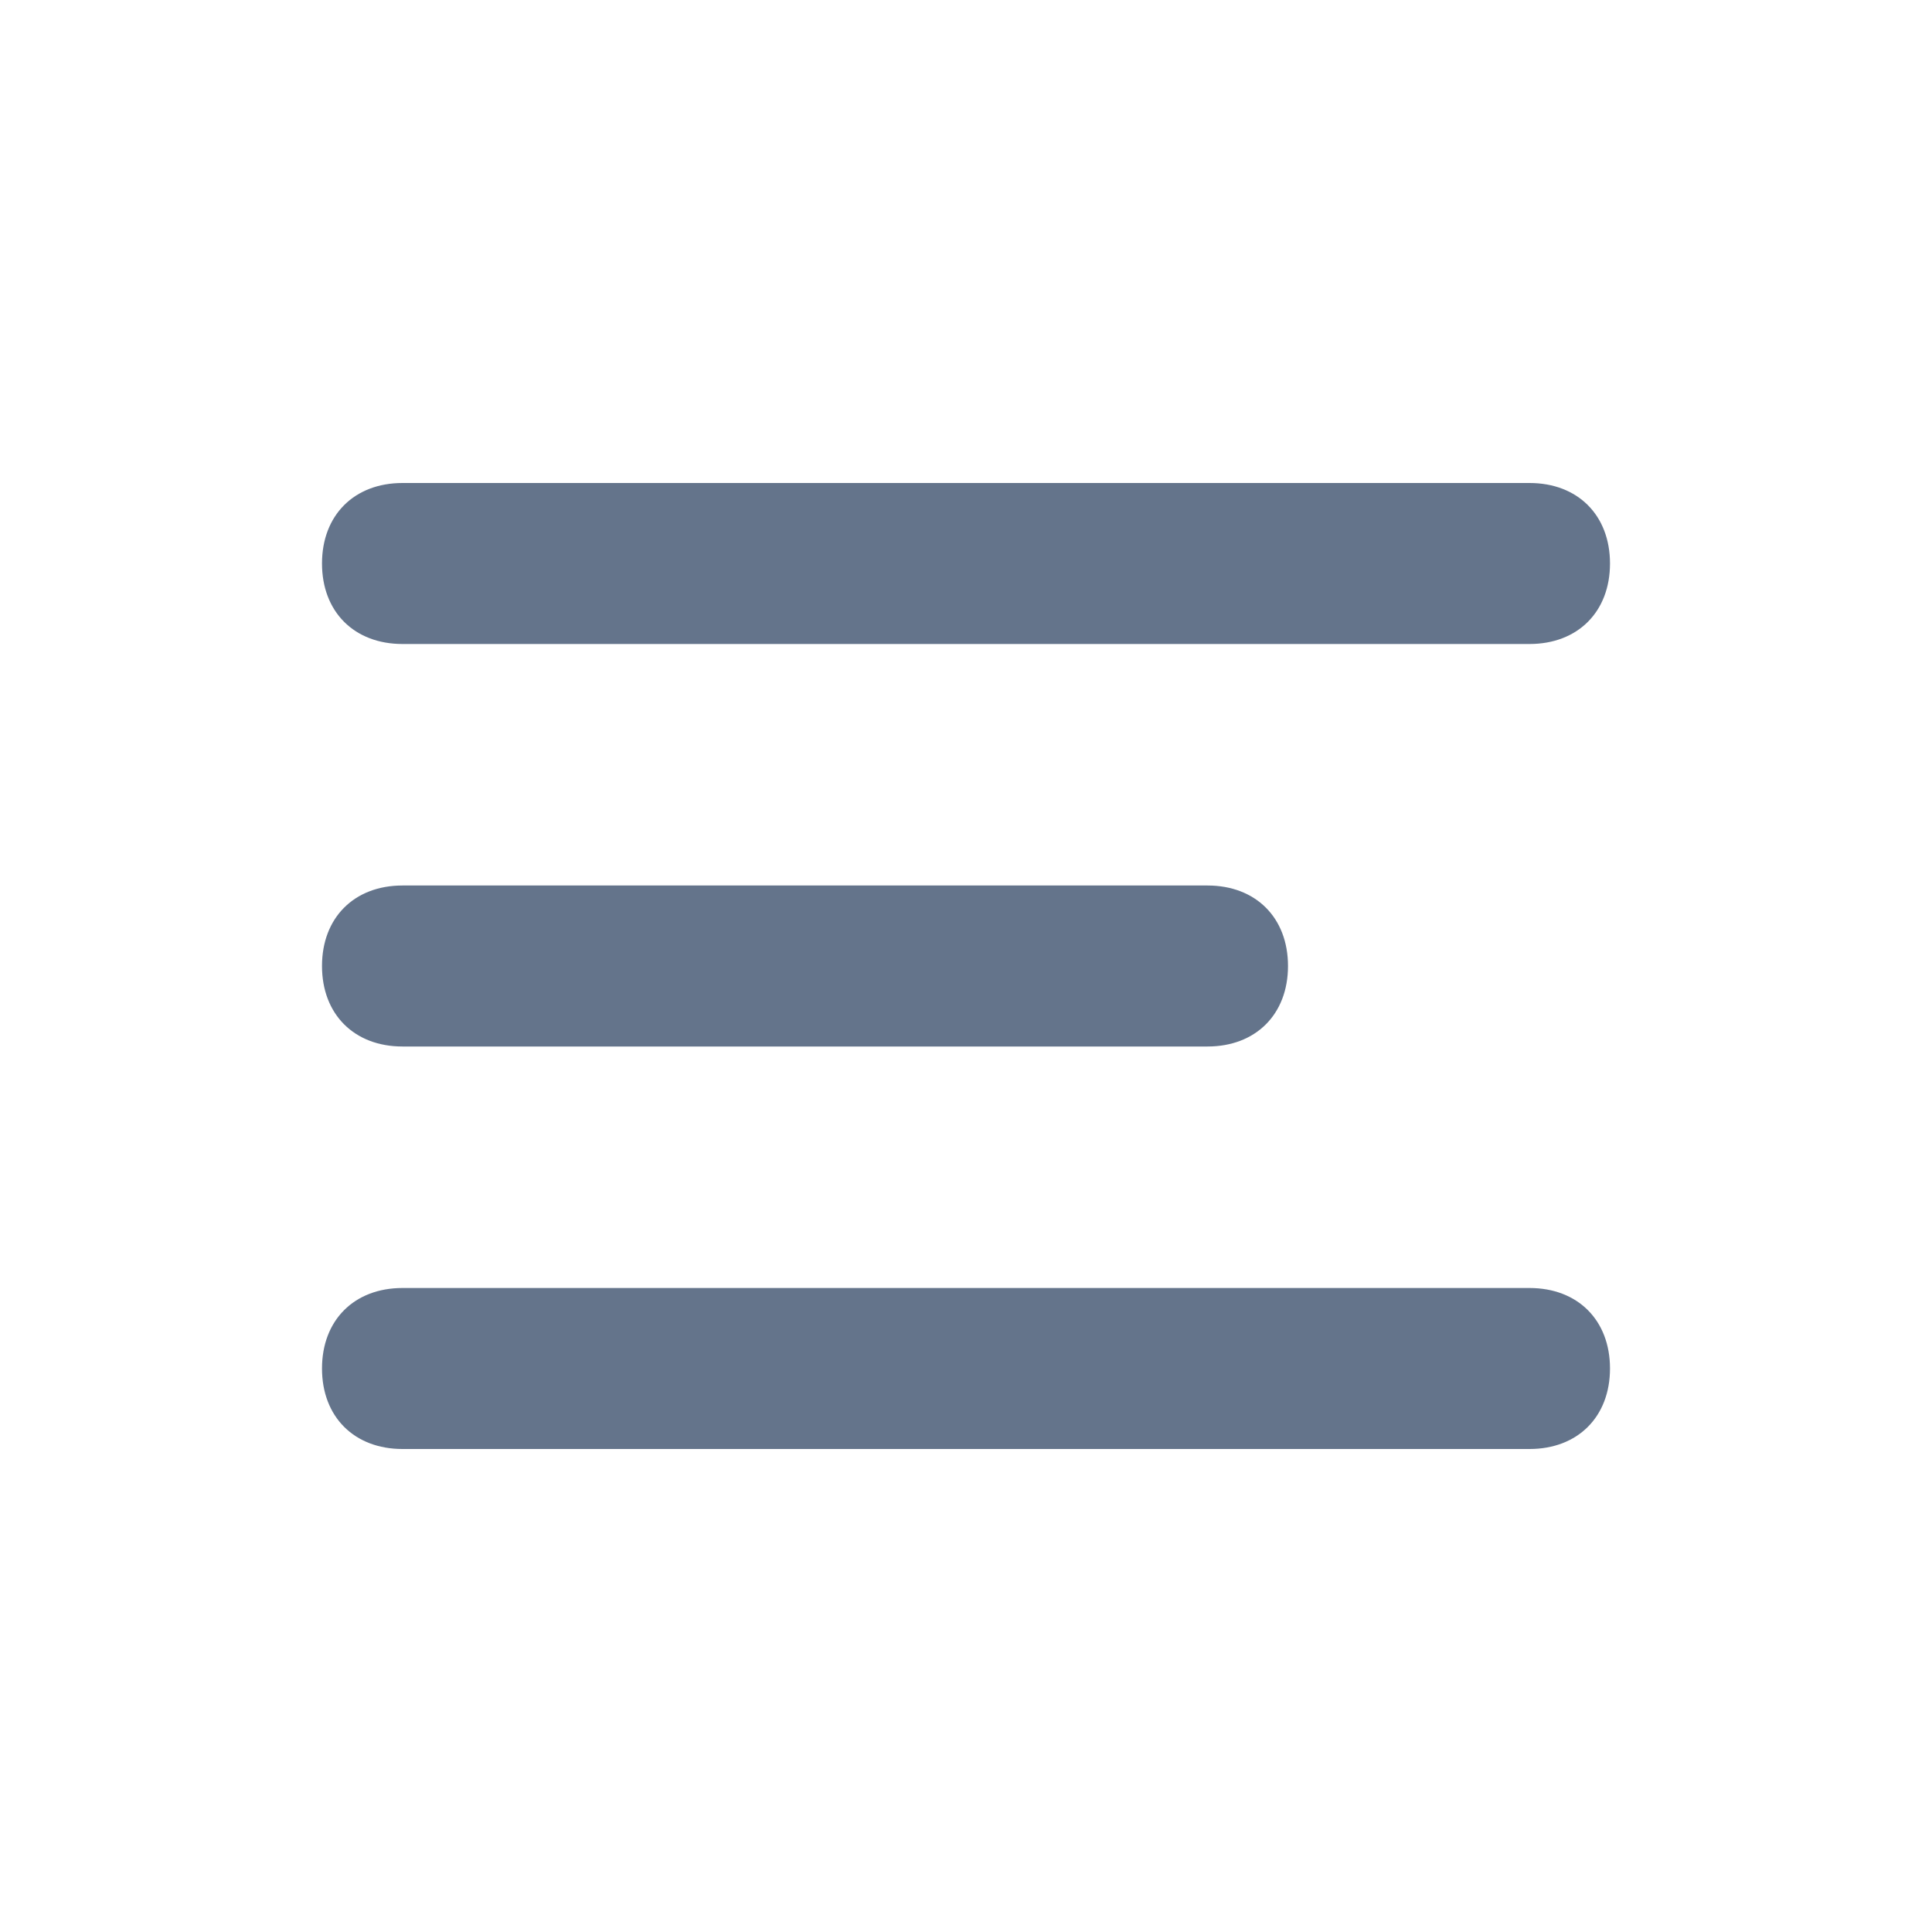
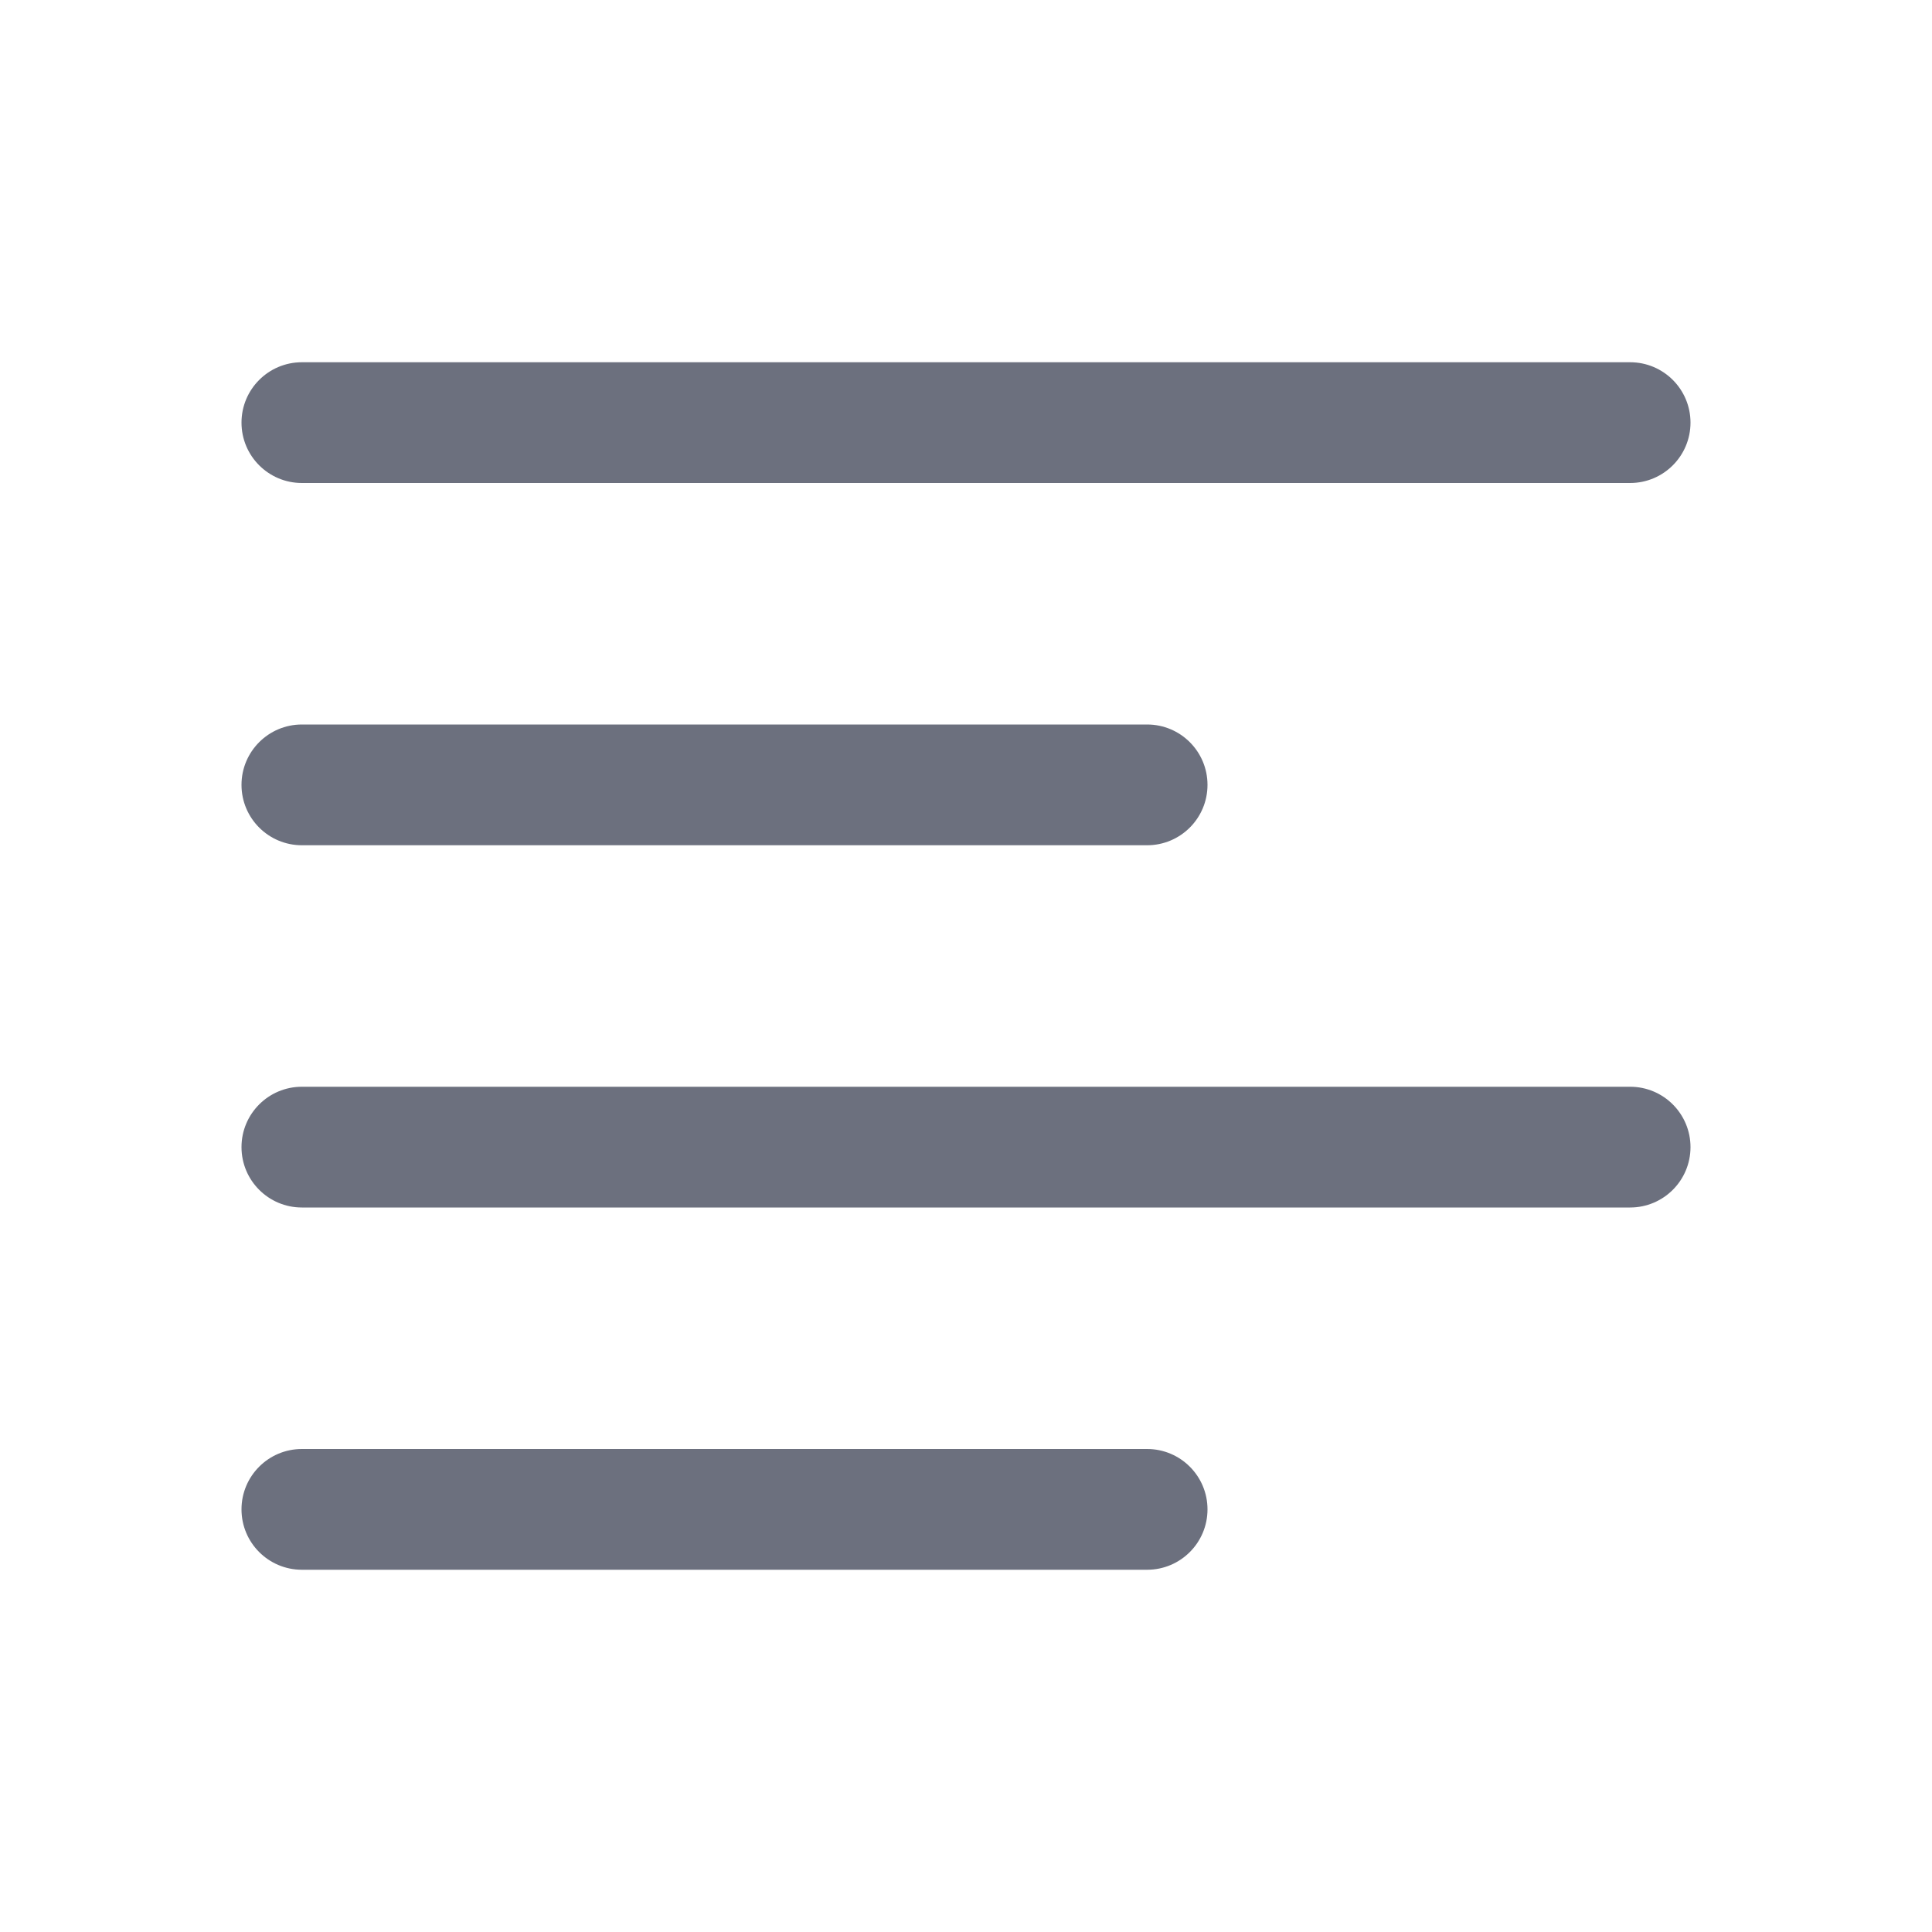
- <svg xmlns="http://www.w3.org/2000/svg" version="1.1" id="Layer_1" x="0px" y="0px" width="24px" height="24px" viewBox="0 0 24 24" style="enable-background:new 0 0 24 24;" xml:space="preserve">
-   <style type="text/css">
- 	.st0{fill:#64748B;}
- </style>
-   <path class="st0" d="M5,6h14c0.6,0,1,0.4,1,1l0,0c0,0.6-0.4,1-1,1H5C4.4,8,4,7.6,4,7l0,0C4,6.4,4.4,6,5,6z" />
-   <path class="st0" d="M5,11h10c0.6,0,1,0.4,1,1l0,0c0,0.6-0.4,1-1,1H5c-0.6,0-1-0.4-1-1l0,0C4,11.4,4.4,11,5,11z" />
-   <path class="st0" d="M5,16h14c0.6,0,1,0.4,1,1l0,0c0,0.6-0.4,1-1,1H5c-0.6,0-1-0.4-1-1l0,0C4,16.4,4.4,16,5,16z" />
+ <svg xmlns="http://www.w3.org/2000/svg" width="16" height="16" viewBox="0 0 16 16" fill="none">
+   <rect x="2" y="12" width="8" height="1" rx="0.5" fill="#6C707E" />
+   <rect x="2" y="6" width="8" height="1" rx="0.5" fill="#6C707E" />
+   <rect x="2" y="9" width="12" height="1" rx="0.5" fill="#6C707E" />
+   <rect x="2" y="3" width="12" height="1" rx="0.5" fill="#6C707E" />
</svg>
